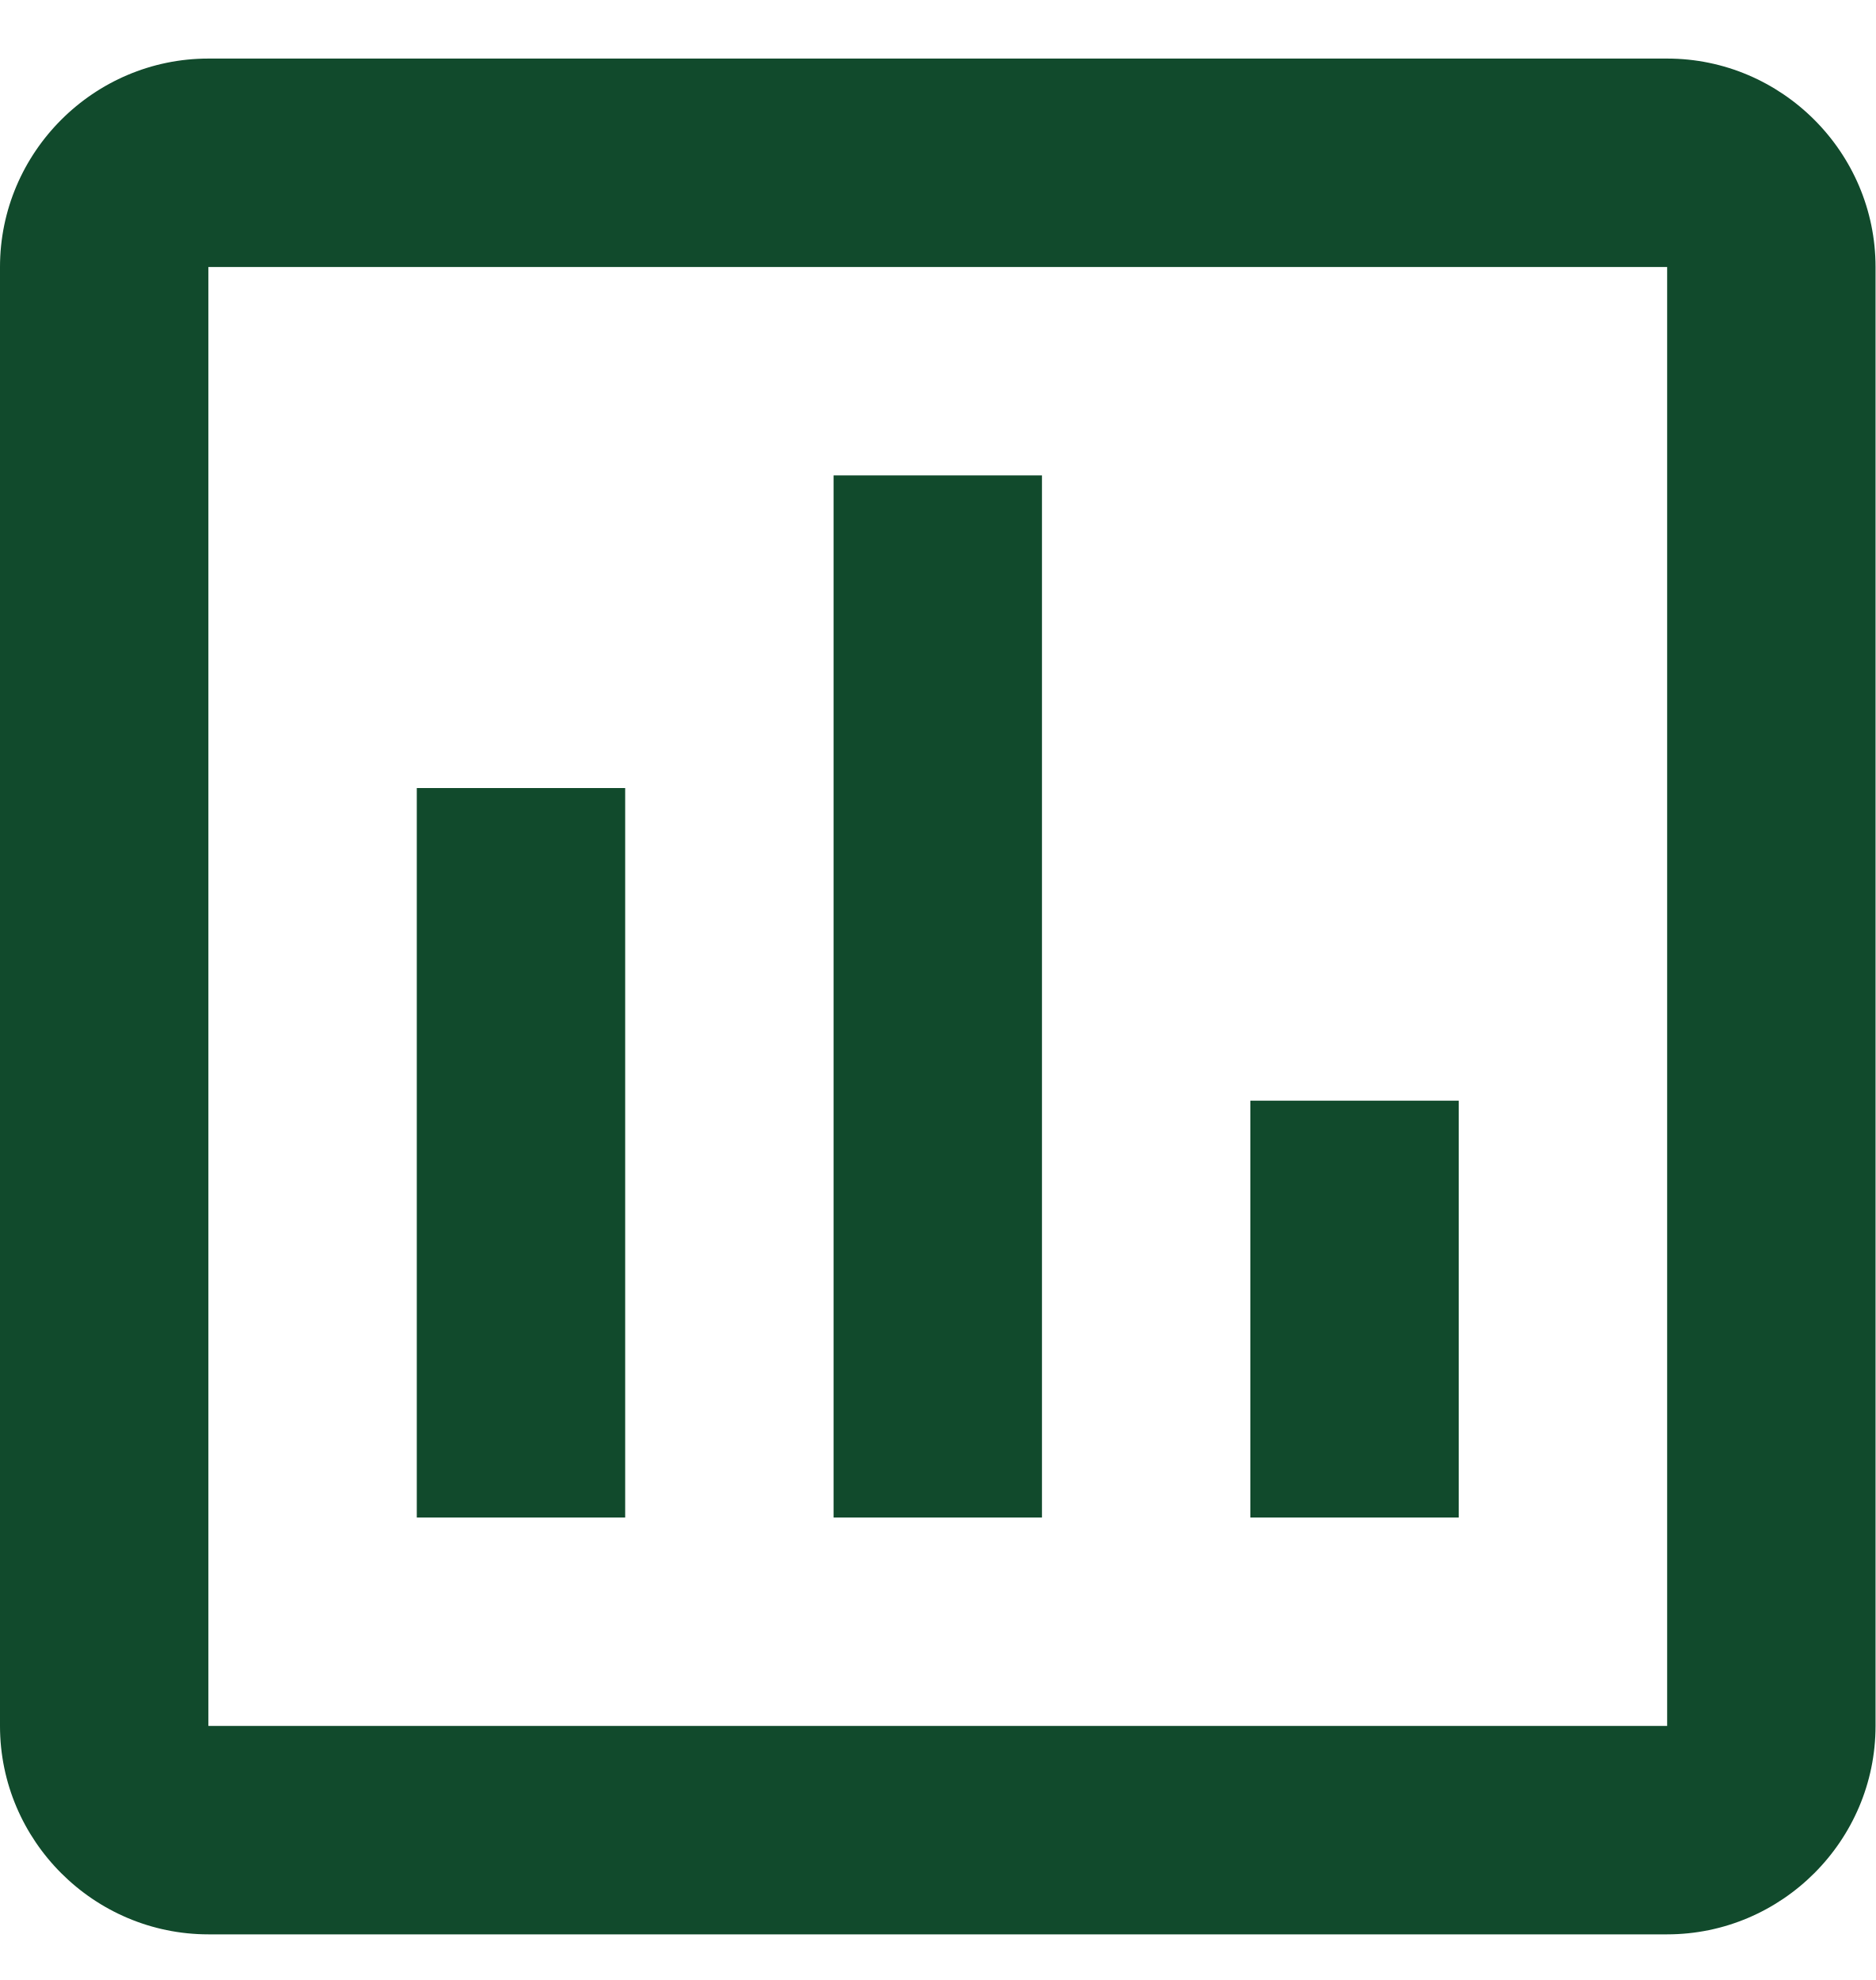
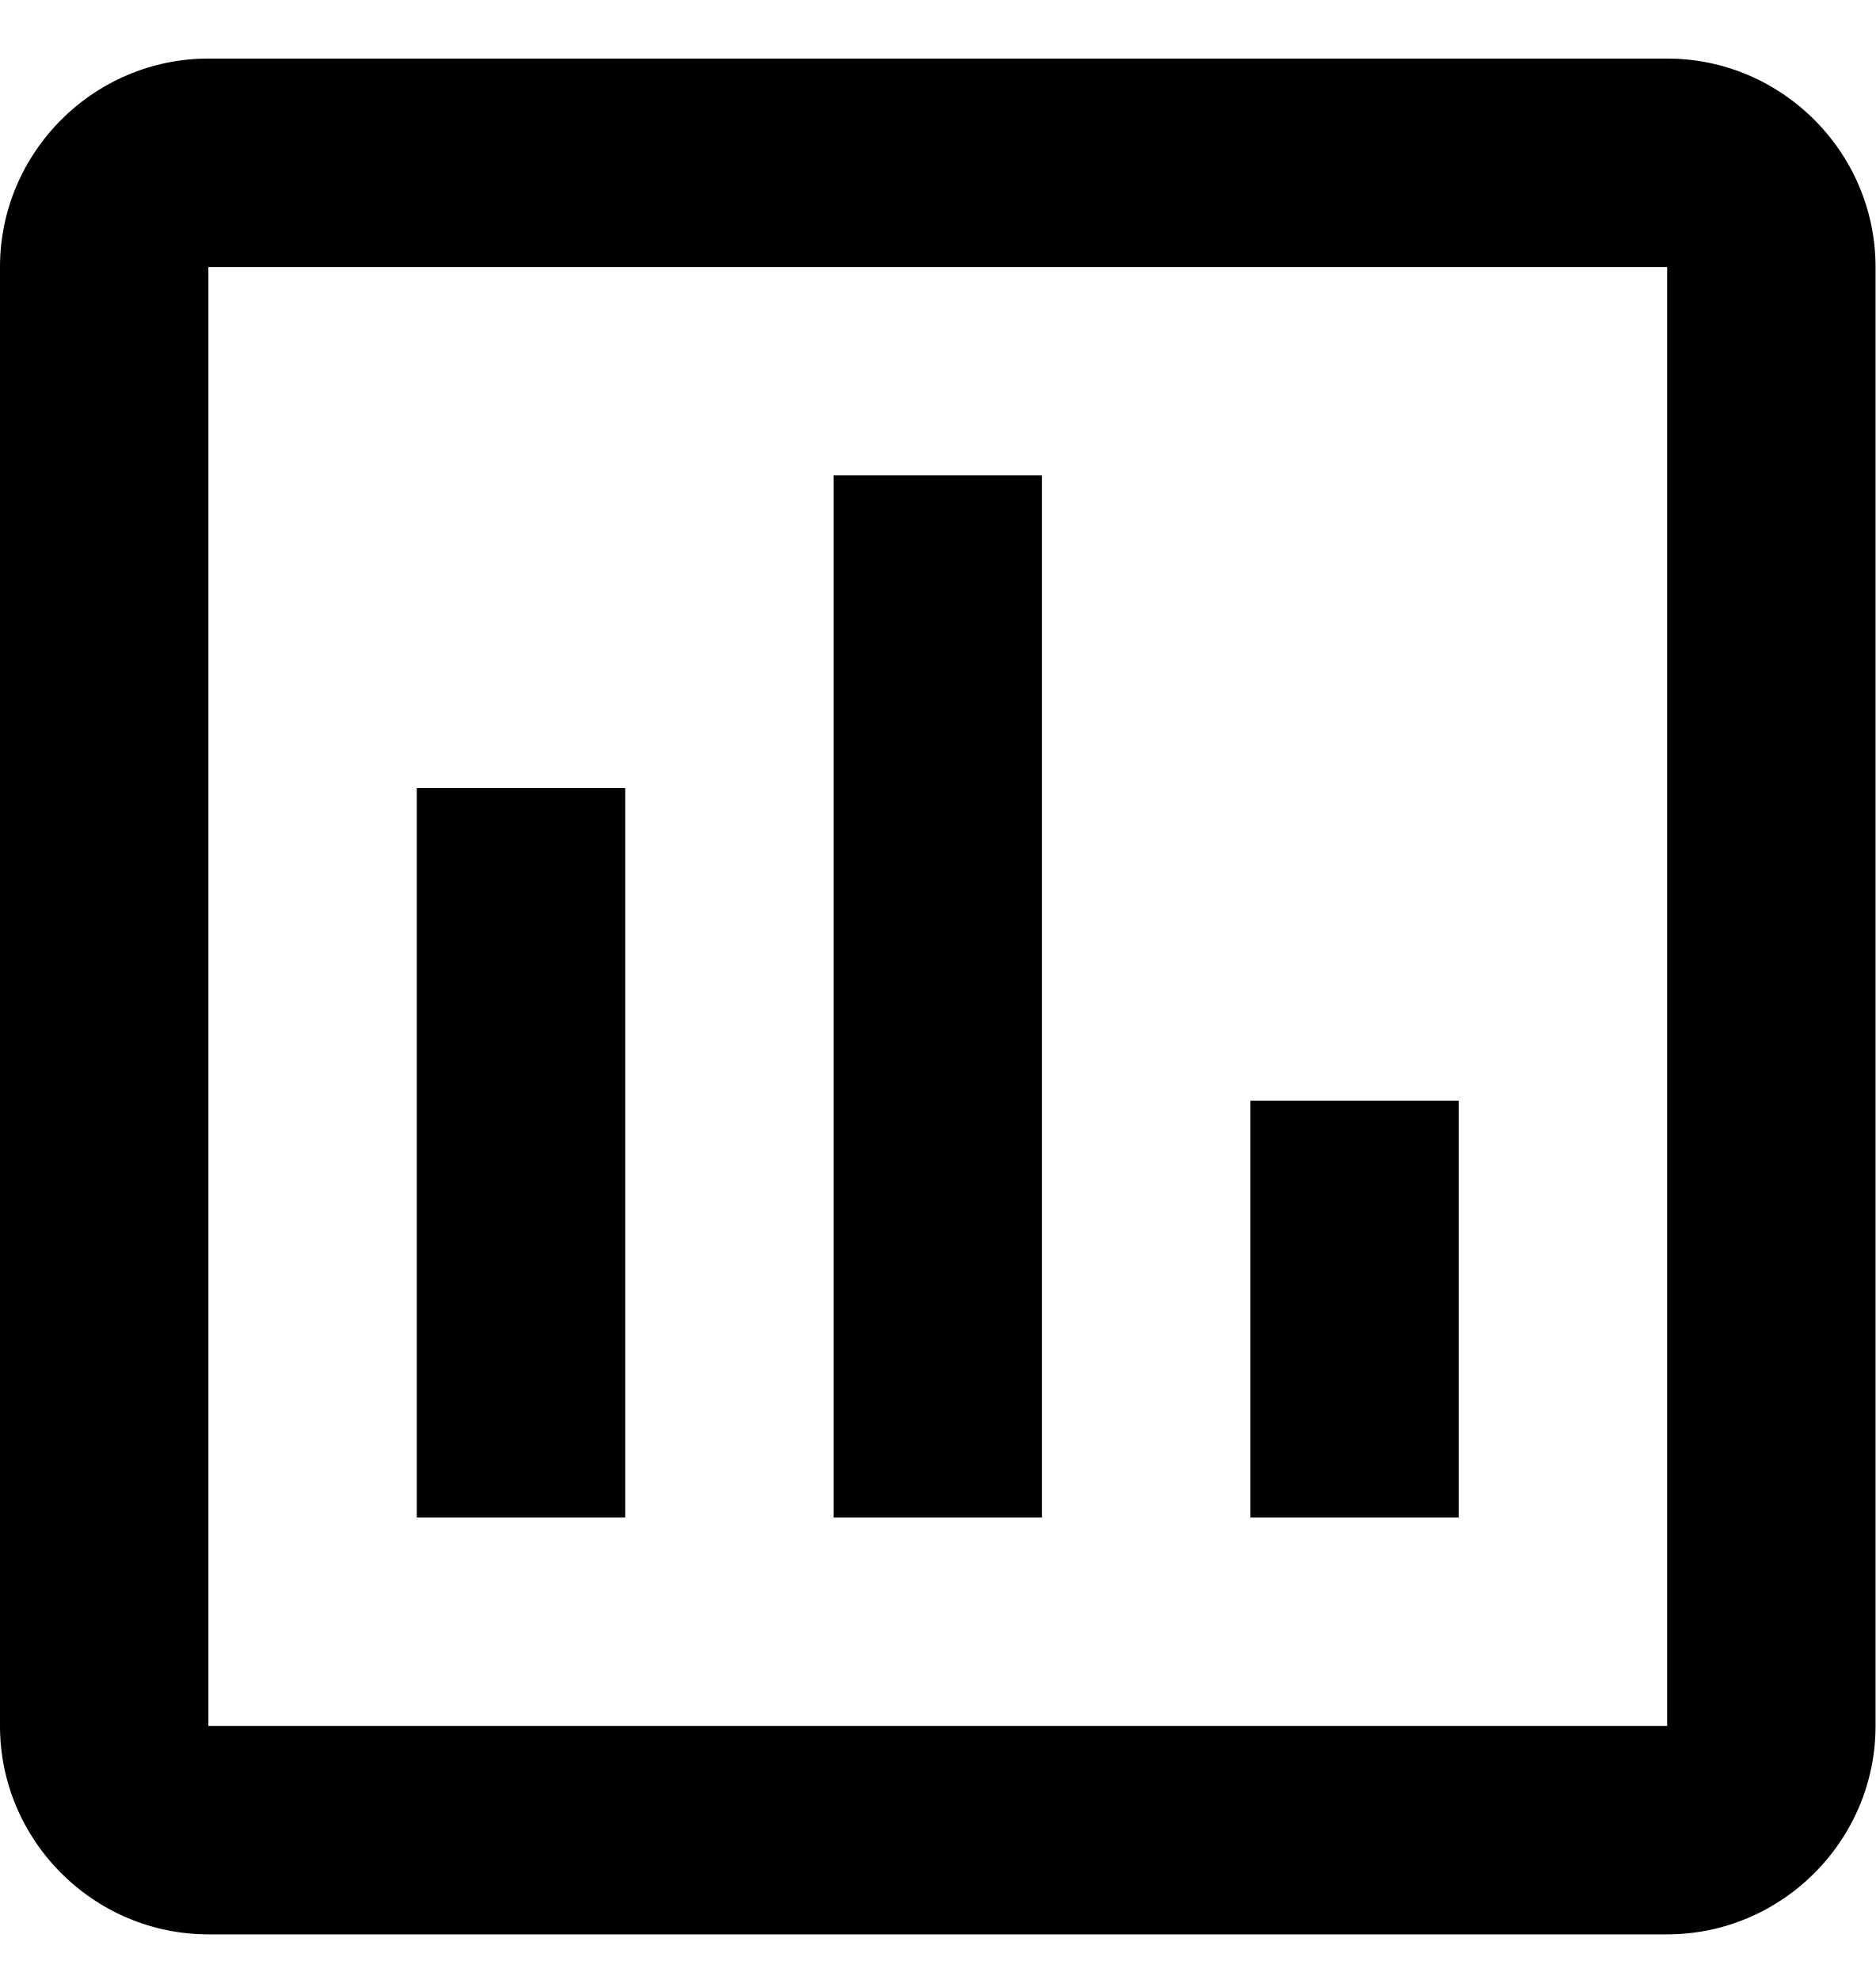
<svg xmlns="http://www.w3.org/2000/svg" width="18" height="19" viewBox="0 0 18 19" fill="none">
-   <path d="M16 0.562H2C0.9 0.562 0 1.462 0 2.562V16.562C0 17.663 0.9 18.562 2 18.562H16C17.1 18.562 18 17.663 18 16.562V2.562C18 1.462 17.1 0.562 16 0.562ZM16 16.562H2V2.562H16V16.562ZM4 7.562H6V14.562H4V7.562ZM8 4.562H10V14.562H8V4.562ZM12 10.562H14V14.562H12V10.562Z" fill="#114A2C" />
+   <path d="M16 0.562H2C0.9 0.562 0 1.462 0 2.562V16.562C0 17.663 0.9 18.562 2 18.562H16C17.1 18.562 18 17.663 18 16.562V2.562C18 1.462 17.1 0.562 16 0.562ZM16 16.562H2V2.562H16V16.562ZM4 7.562H6V14.562H4V7.562ZM8 4.562H10V14.562H8V4.562ZM12 10.562H14V14.562H12V10.562Z" fill="black" />
</svg>
